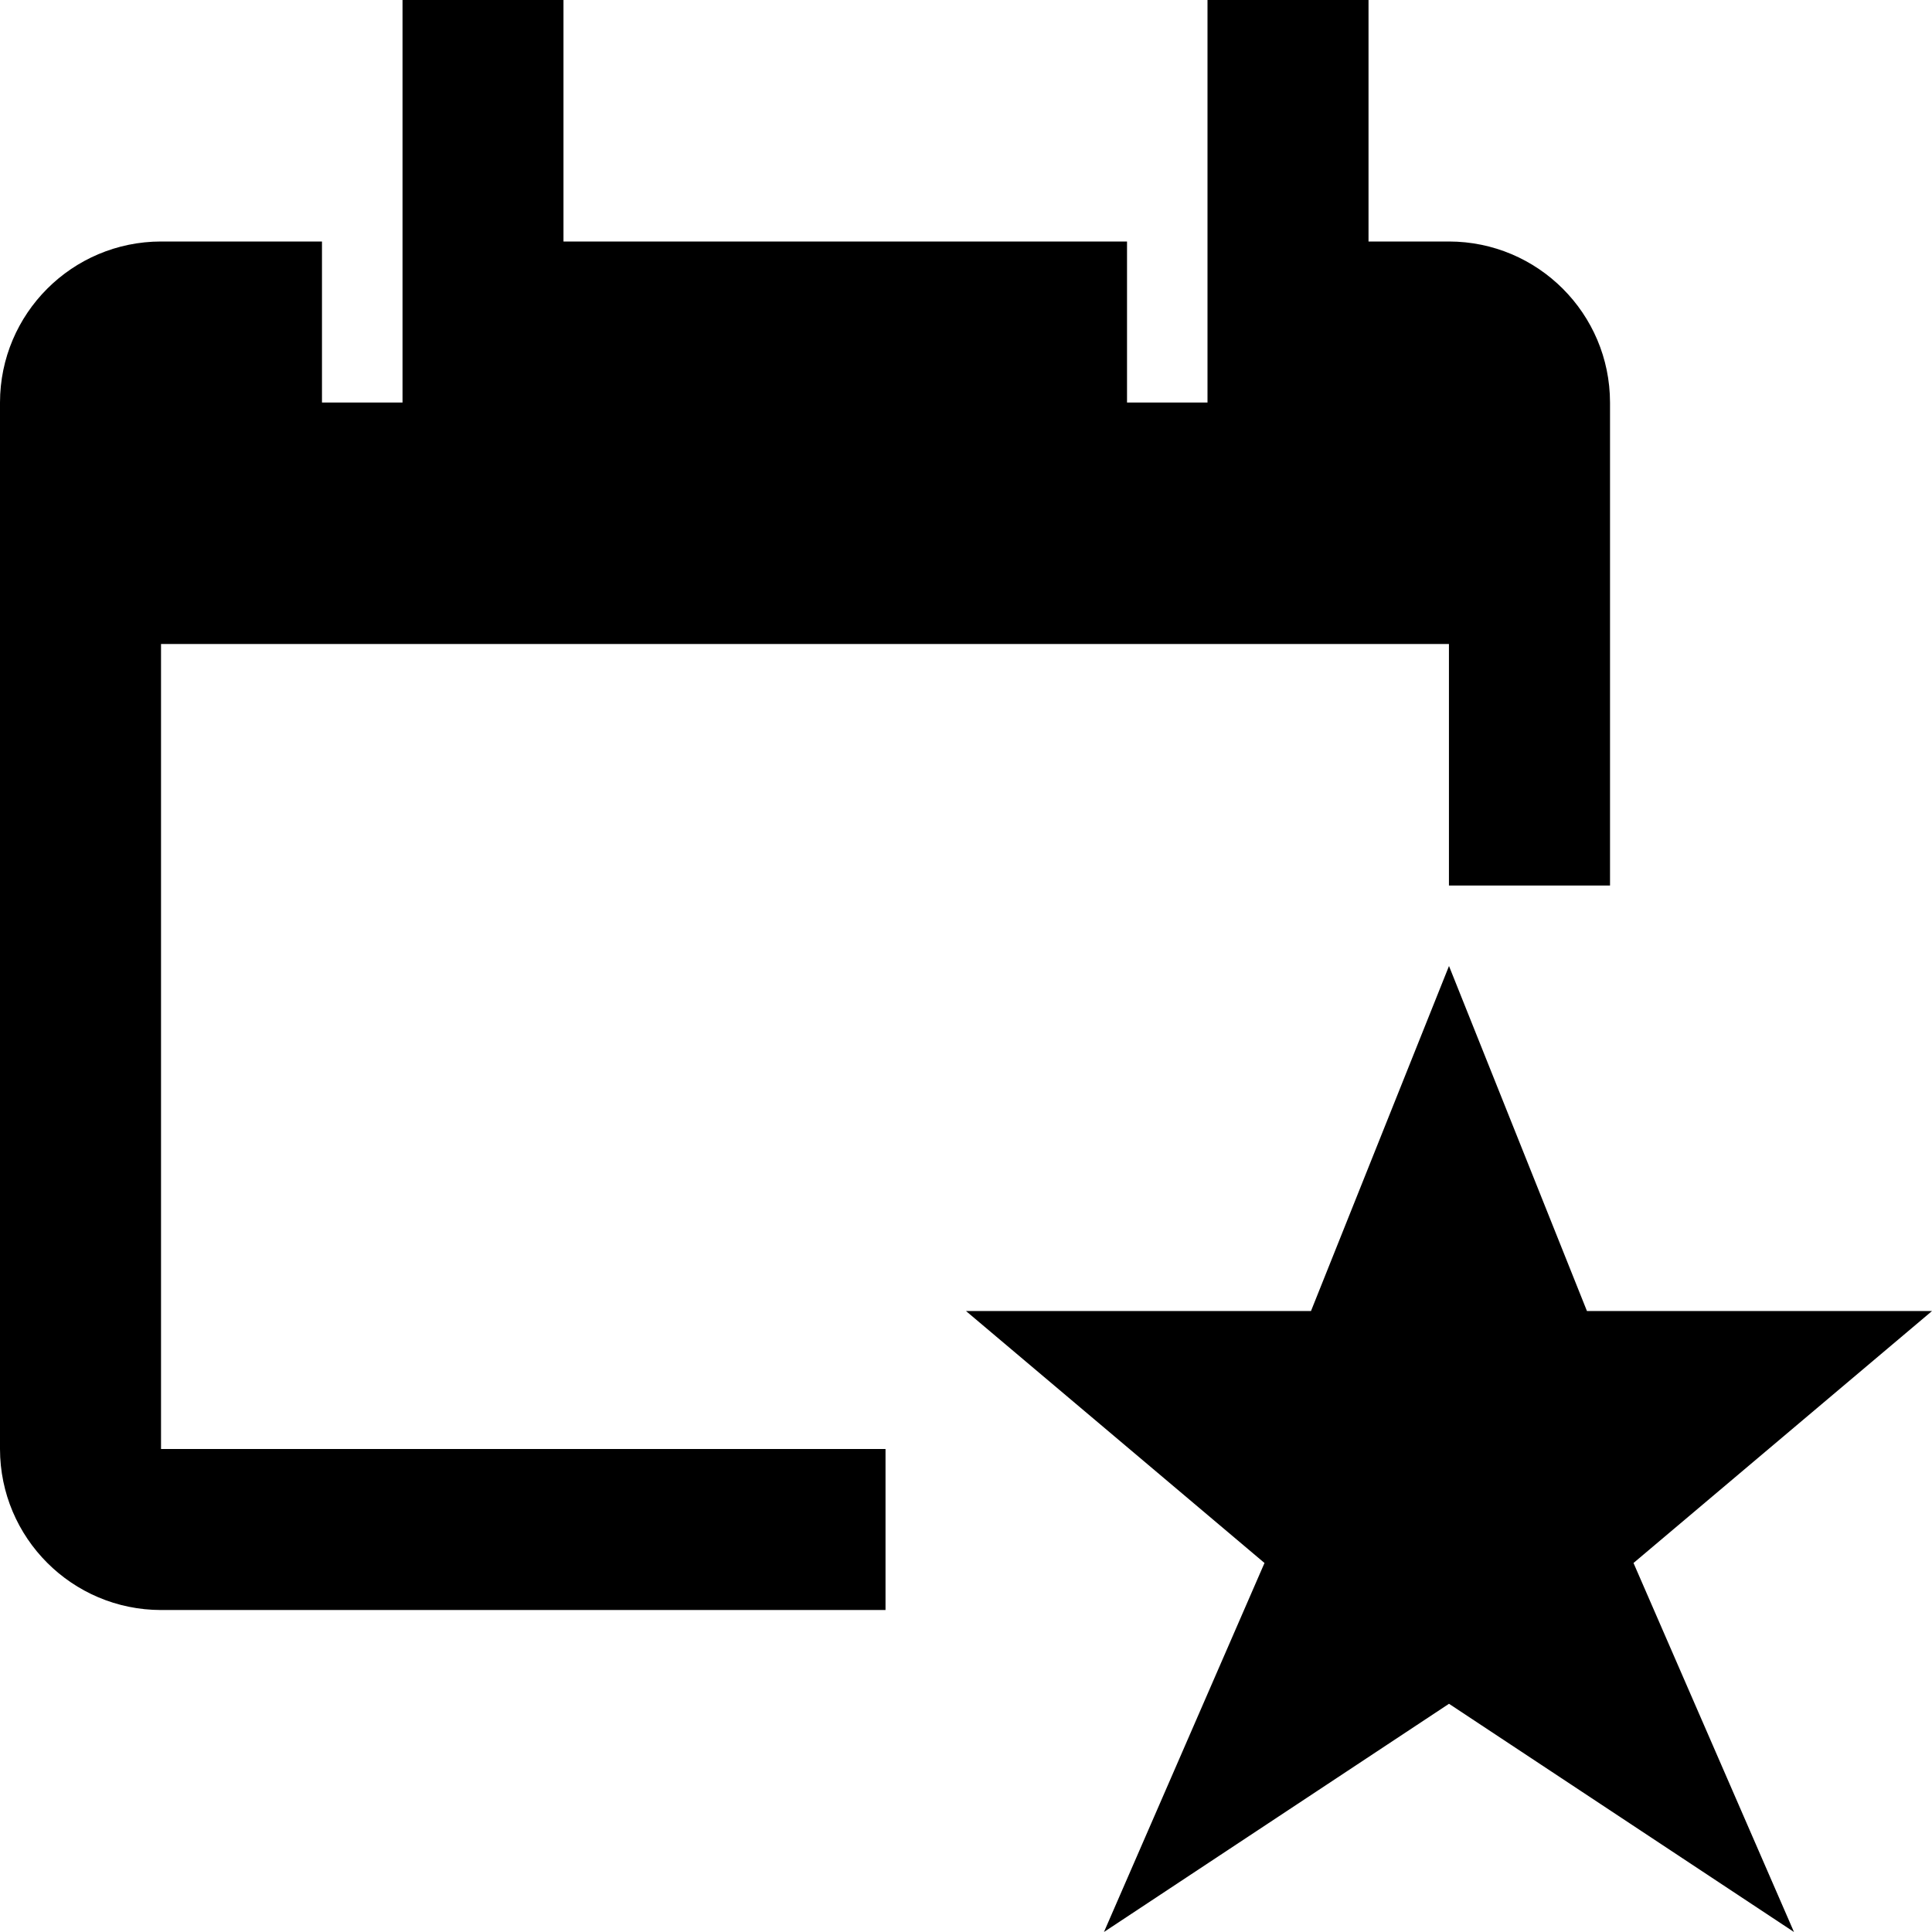
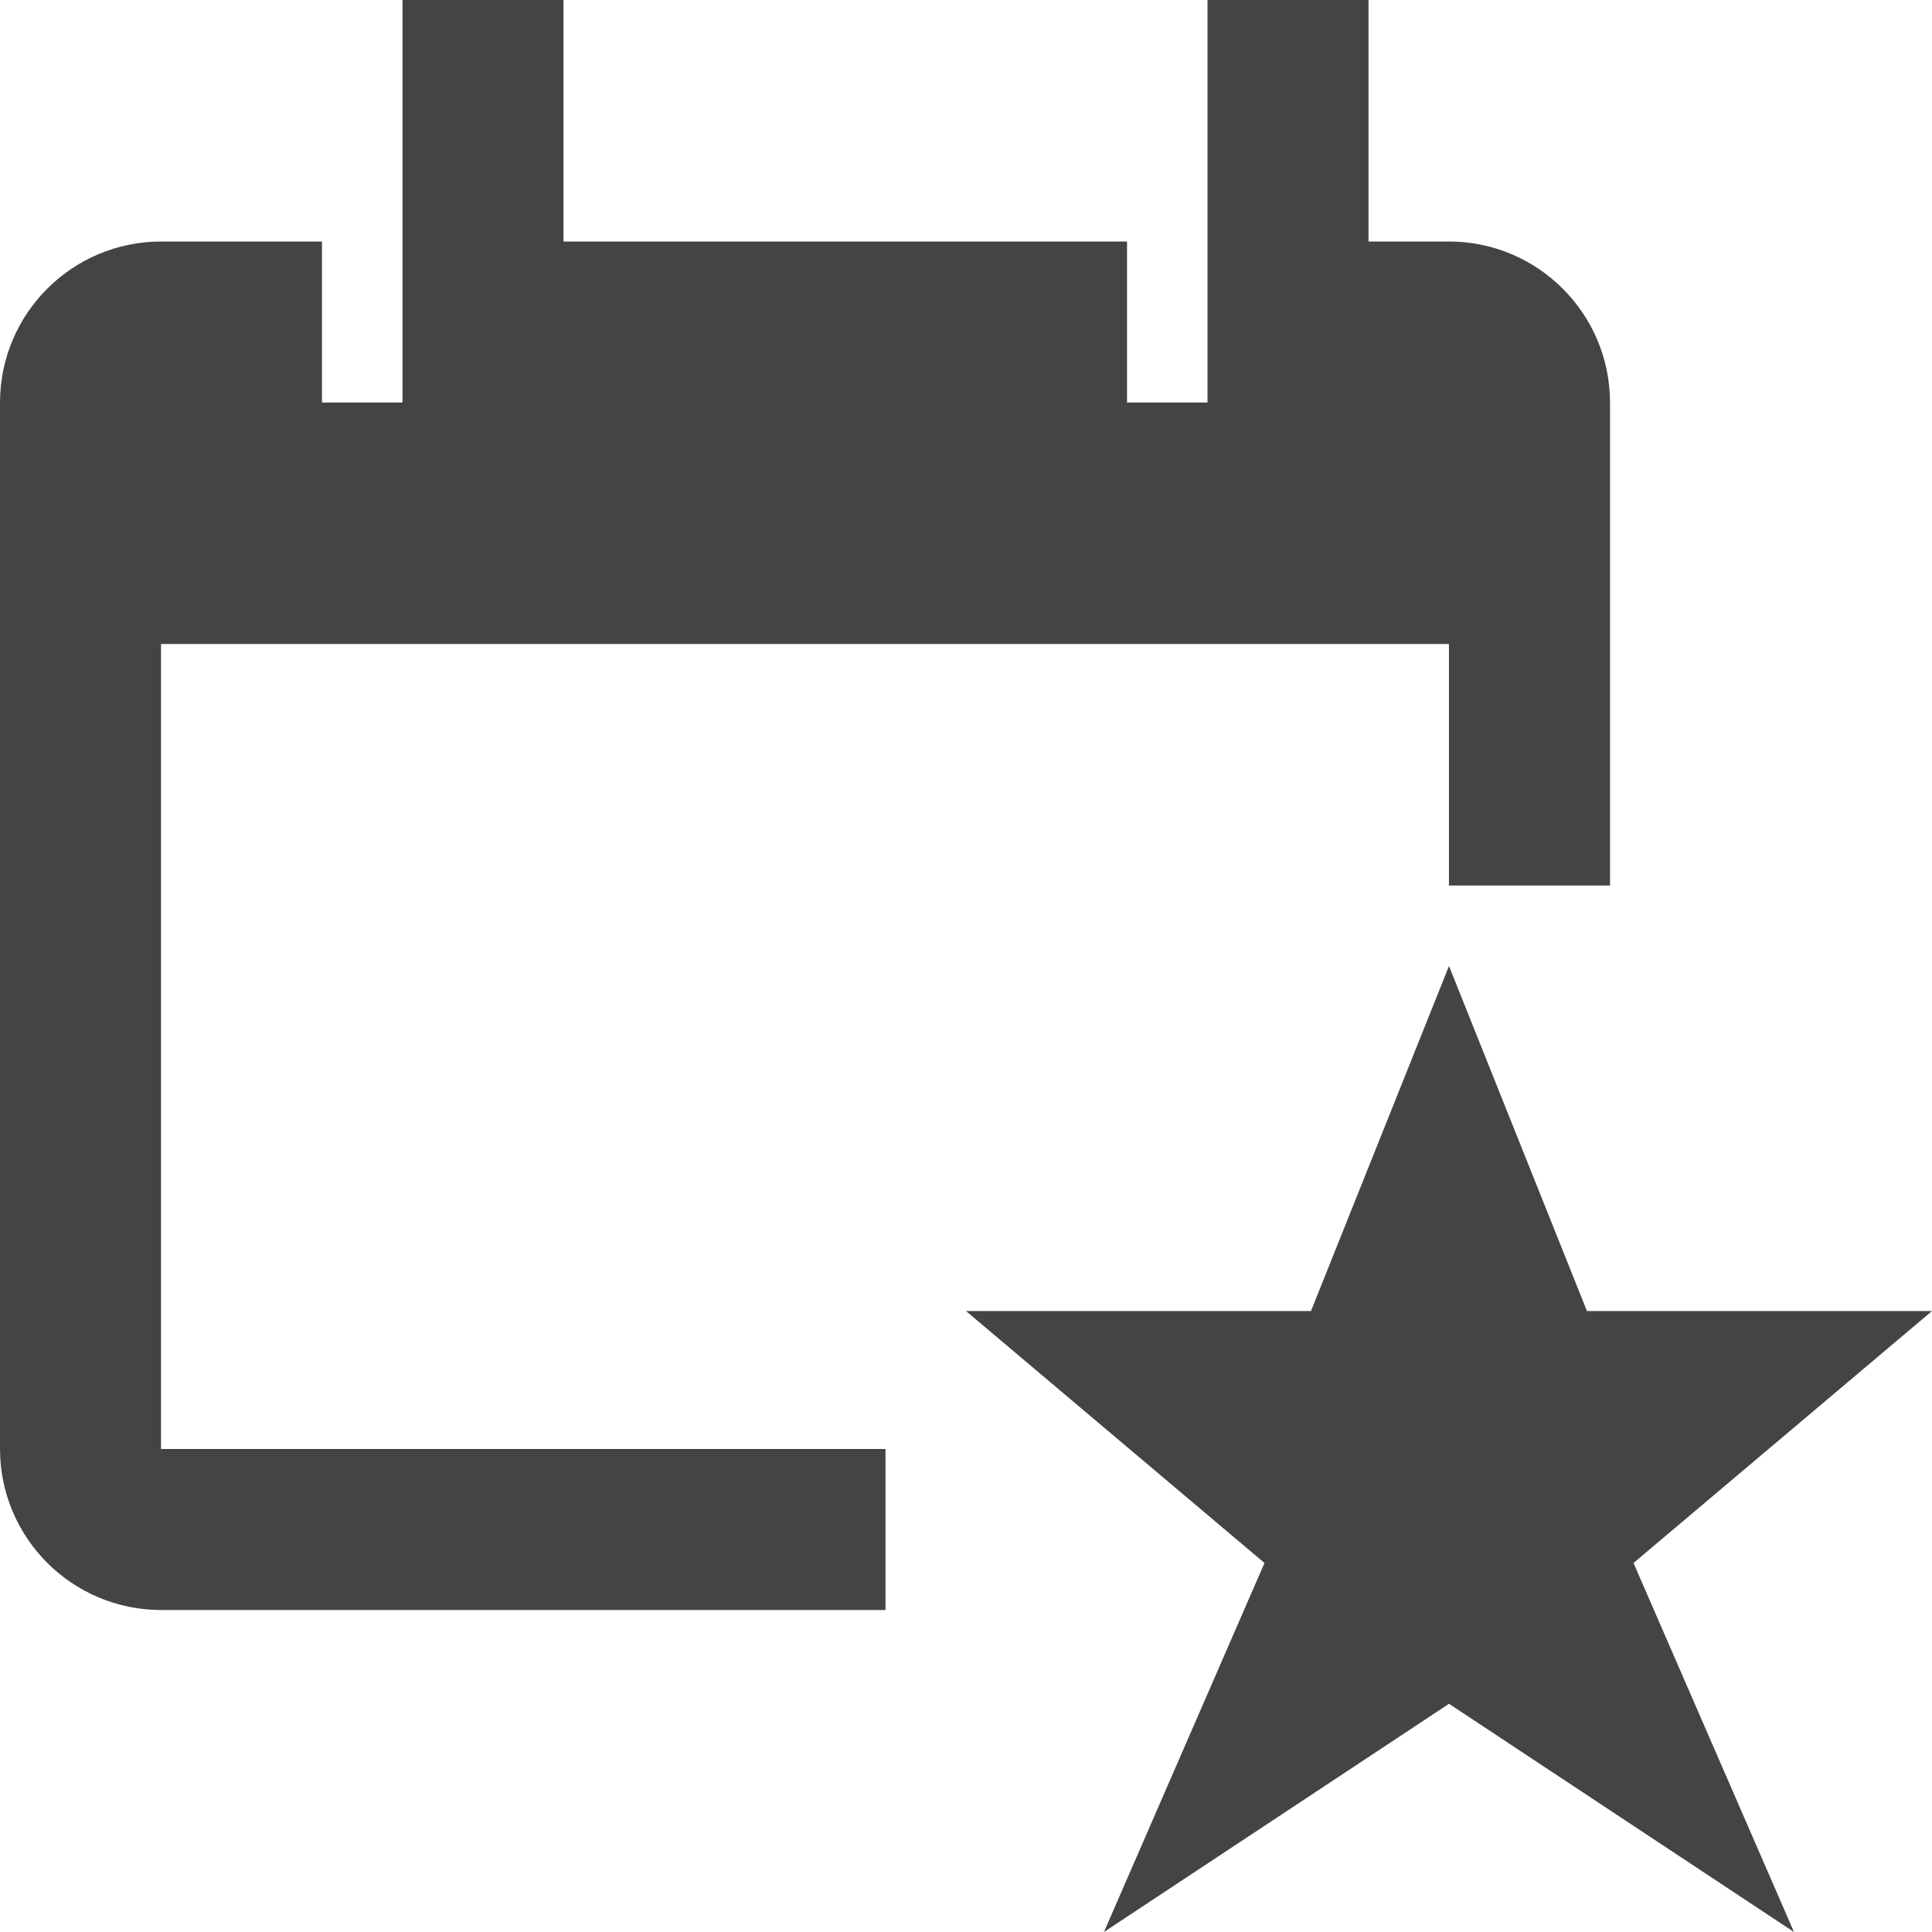
<svg xmlns="http://www.w3.org/2000/svg" width="32" height="32" viewBox="0 0 32 32">
-   <g class="nc-icon-wrapper" fill="#000000">
+   <g class="nc-icon-wrapper" fill="#444444">
    <g transform="translate(1217 613)">
      <path d="M-1193-597l2.285 5.715h5.715l-4.944 4.173 2.658 6.112-5.714-3.78-5.715 3.78 2.659-6.112-4.944-4.173h5.714L-1193-597z" />
      <path d="M-1202.333-589h-12v-13.333h21.332v4h2.668v-8A2.67 2.67 0 0 0-1193-609h-1.333v-4H-1197v6.667h-1.333V-609h-9.334v-4h-2.666v6.667h-1.334V-609h-2.666a2.67 2.67 0 0 0-2.667 2.667V-589a2.67 2.67 0 0 0 2.667 2.667h12V-589z" />
    </g>
  </g>
</svg>
